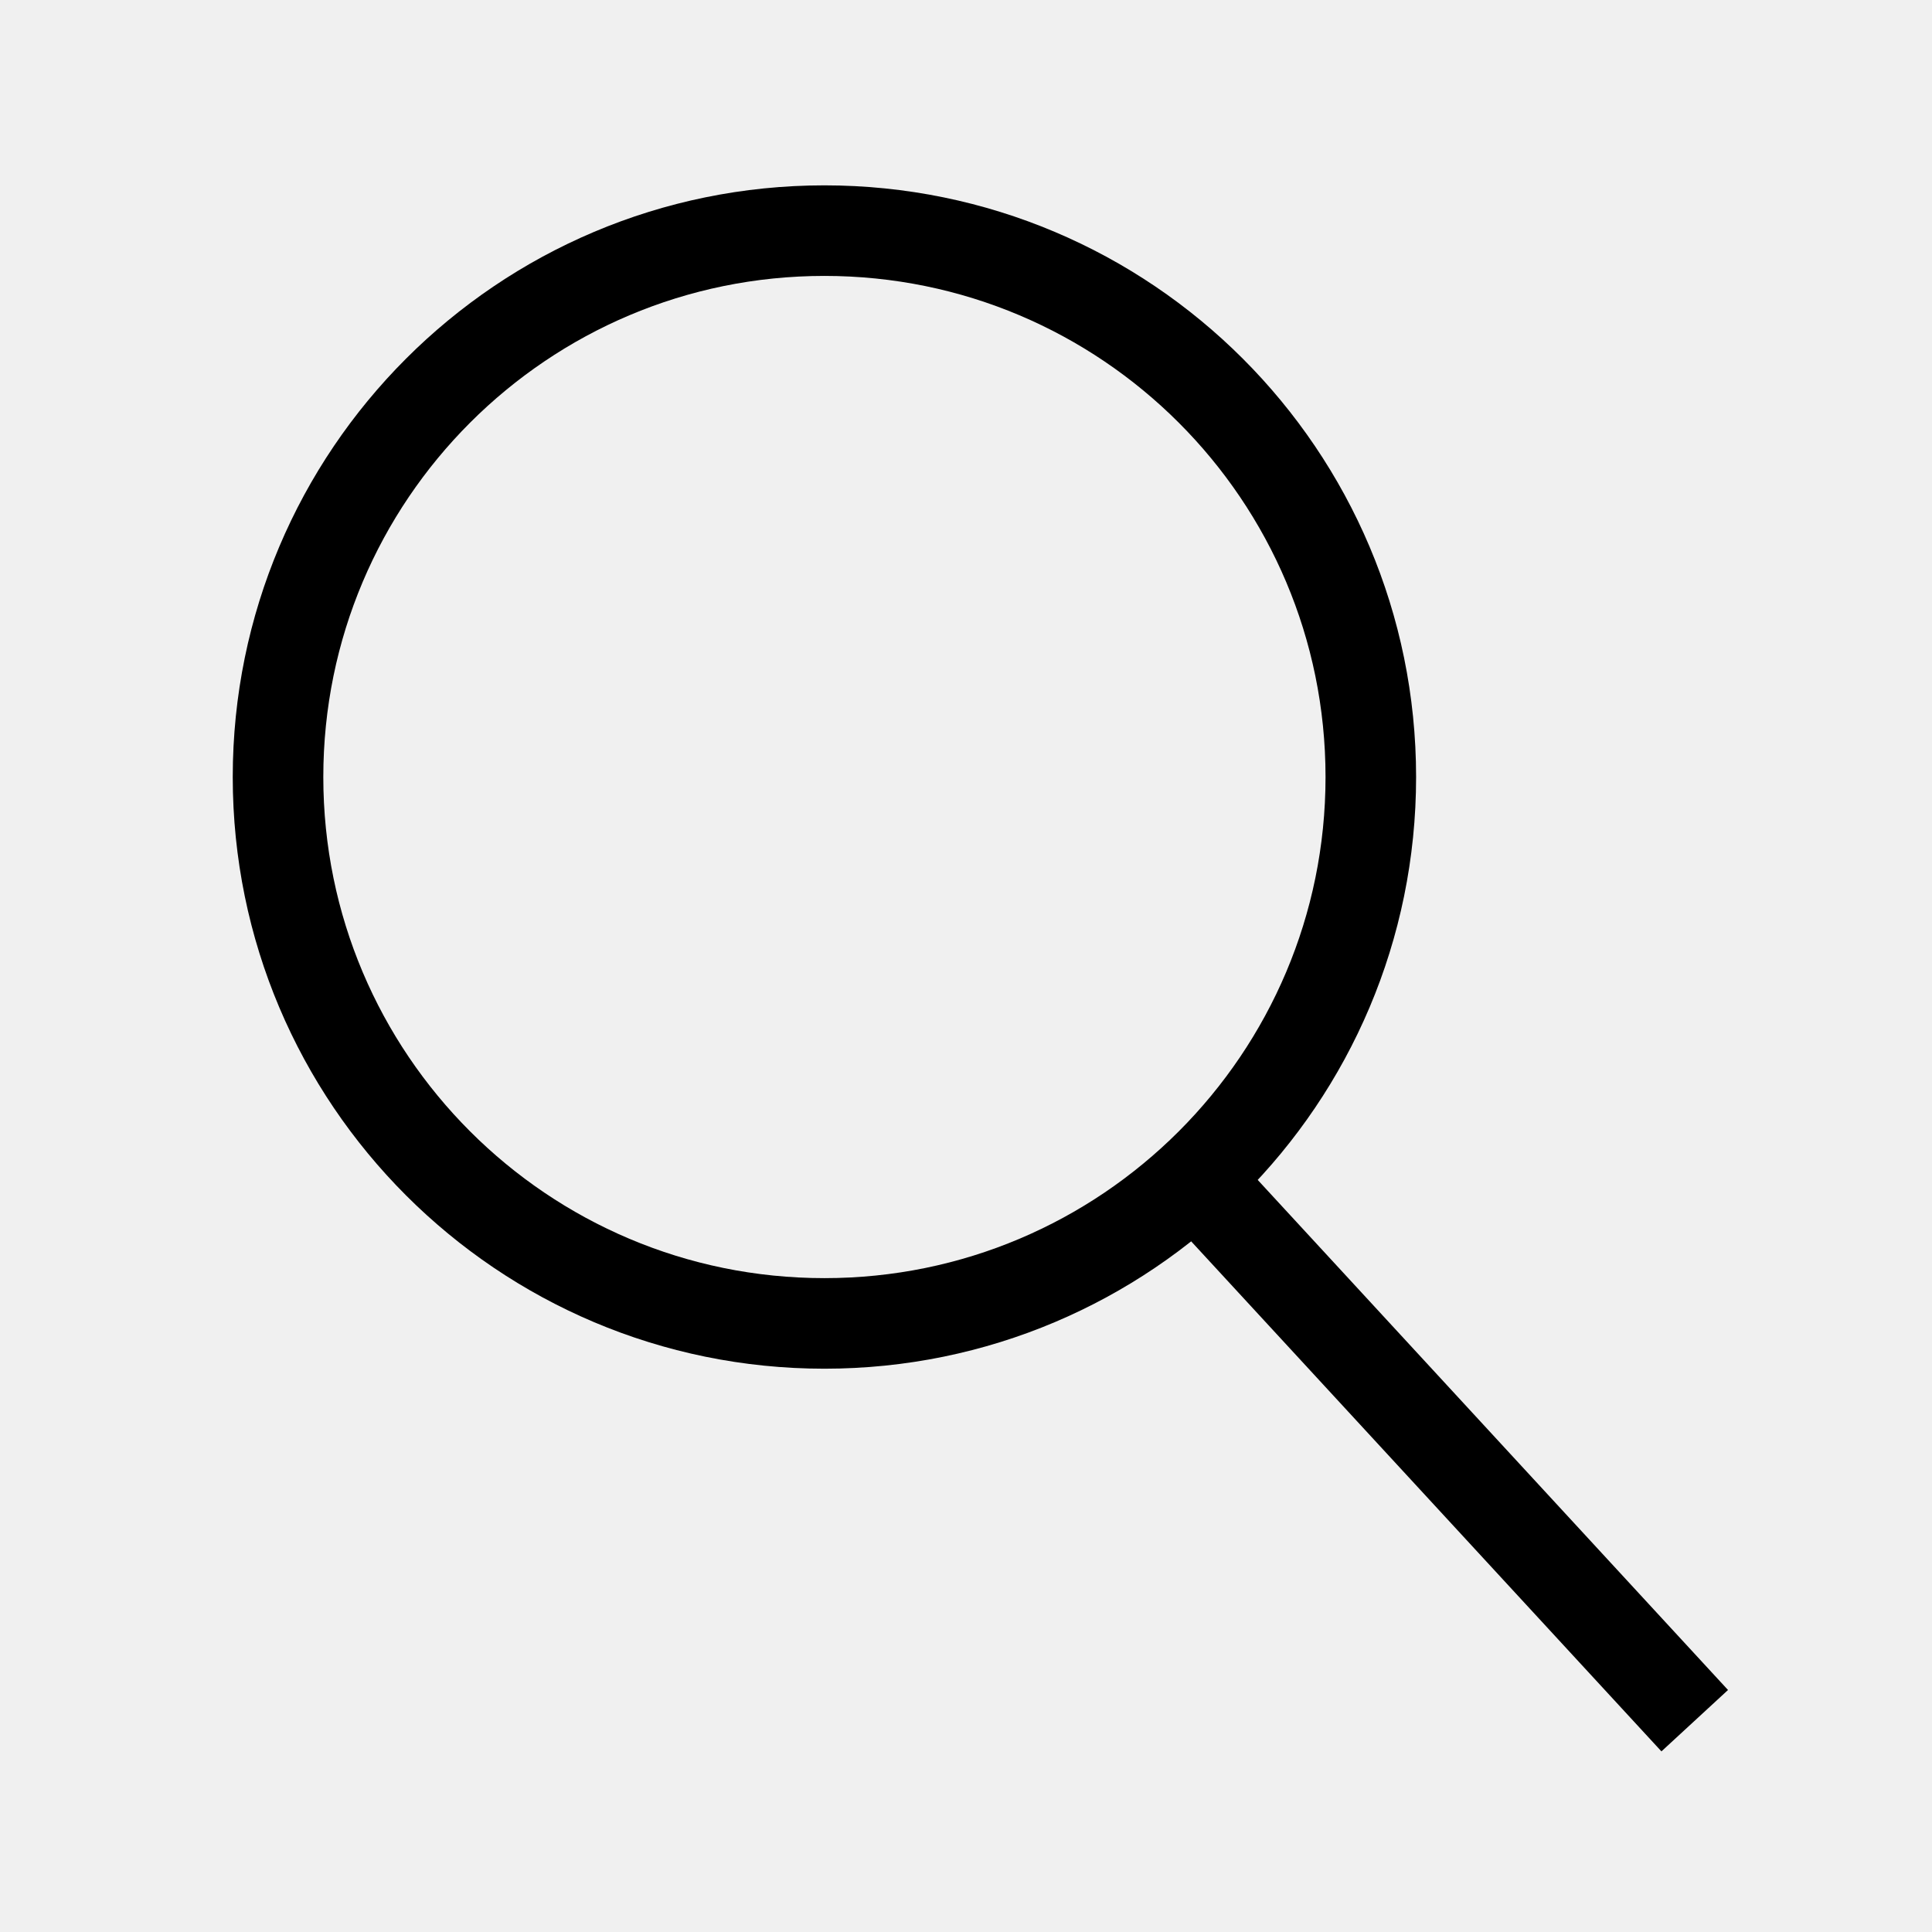
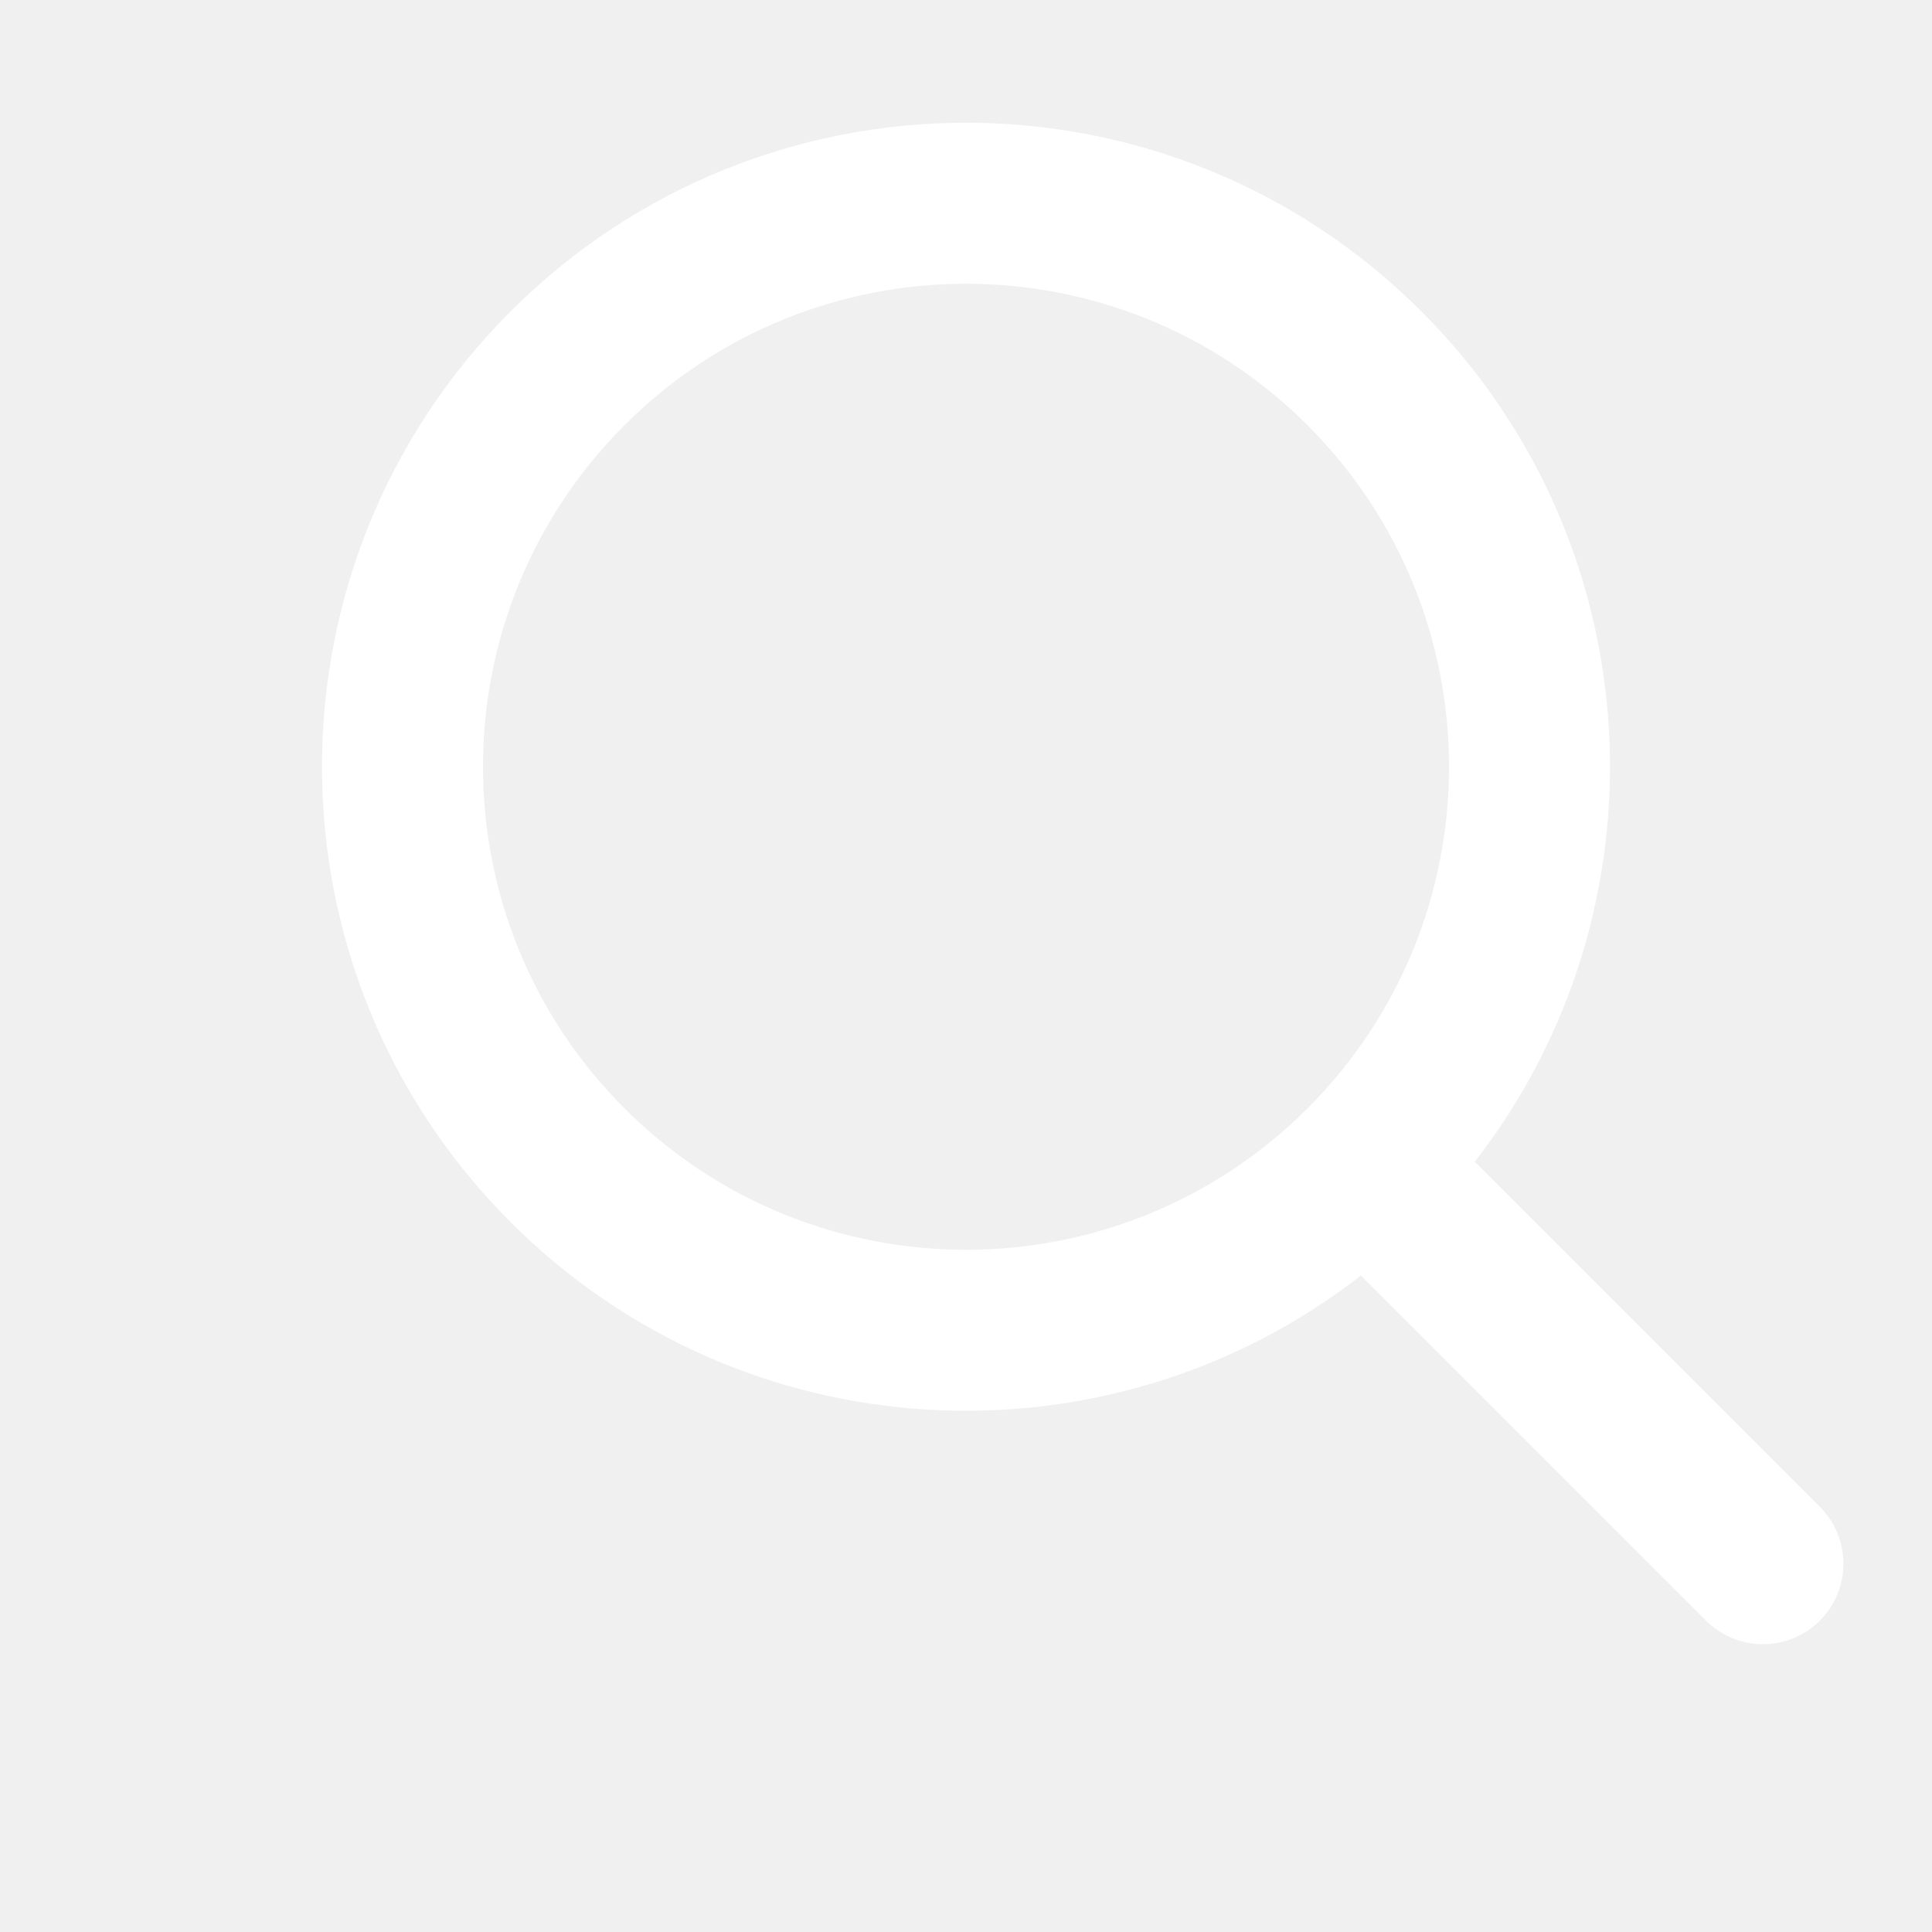
- <svg xmlns="http://www.w3.org/2000/svg" viewBox="0 0 64 64" stroke-width="3" stroke="currentColor" fill="none">
-   <circle cx="27.31" cy="25.74" r="18.1" />
-   <line x1="39.58" y1="39.04" x2="56.14" y2="57" />
+ <svg xmlns="http://www.w3.org/2000/svg" width="24" height="24" viewBox="0 0 24 24" fill="none">
+   <path fill-rule="evenodd" clip-rule="evenodd" d="M18.319 14.433C20.763 11.294 20.542 6.753 17.657 3.868C14.533 0.744 9.467 0.744 6.343 3.868C3.219 6.992 3.219 12.058 6.343 15.182C9.228 18.067 13.769 18.288 16.907 15.844C16.921 15.86 16.935 15.874 16.95 15.889L21.192 20.132C21.583 20.522 22.216 20.522 22.607 20.132C22.997 19.741 22.997 19.108 22.607 18.718L18.364 14.475C18.349 14.46 18.334 14.446 18.319 14.433ZM16.243 5.283C18.586 7.626 18.586 11.425 16.243 13.768C13.899 16.111 10.101 16.111 7.757 13.768C5.414 11.425 5.414 7.626 7.757 5.283C10.101 2.939 13.899 2.939 16.243 5.283Z" fill="white" />
</svg>
